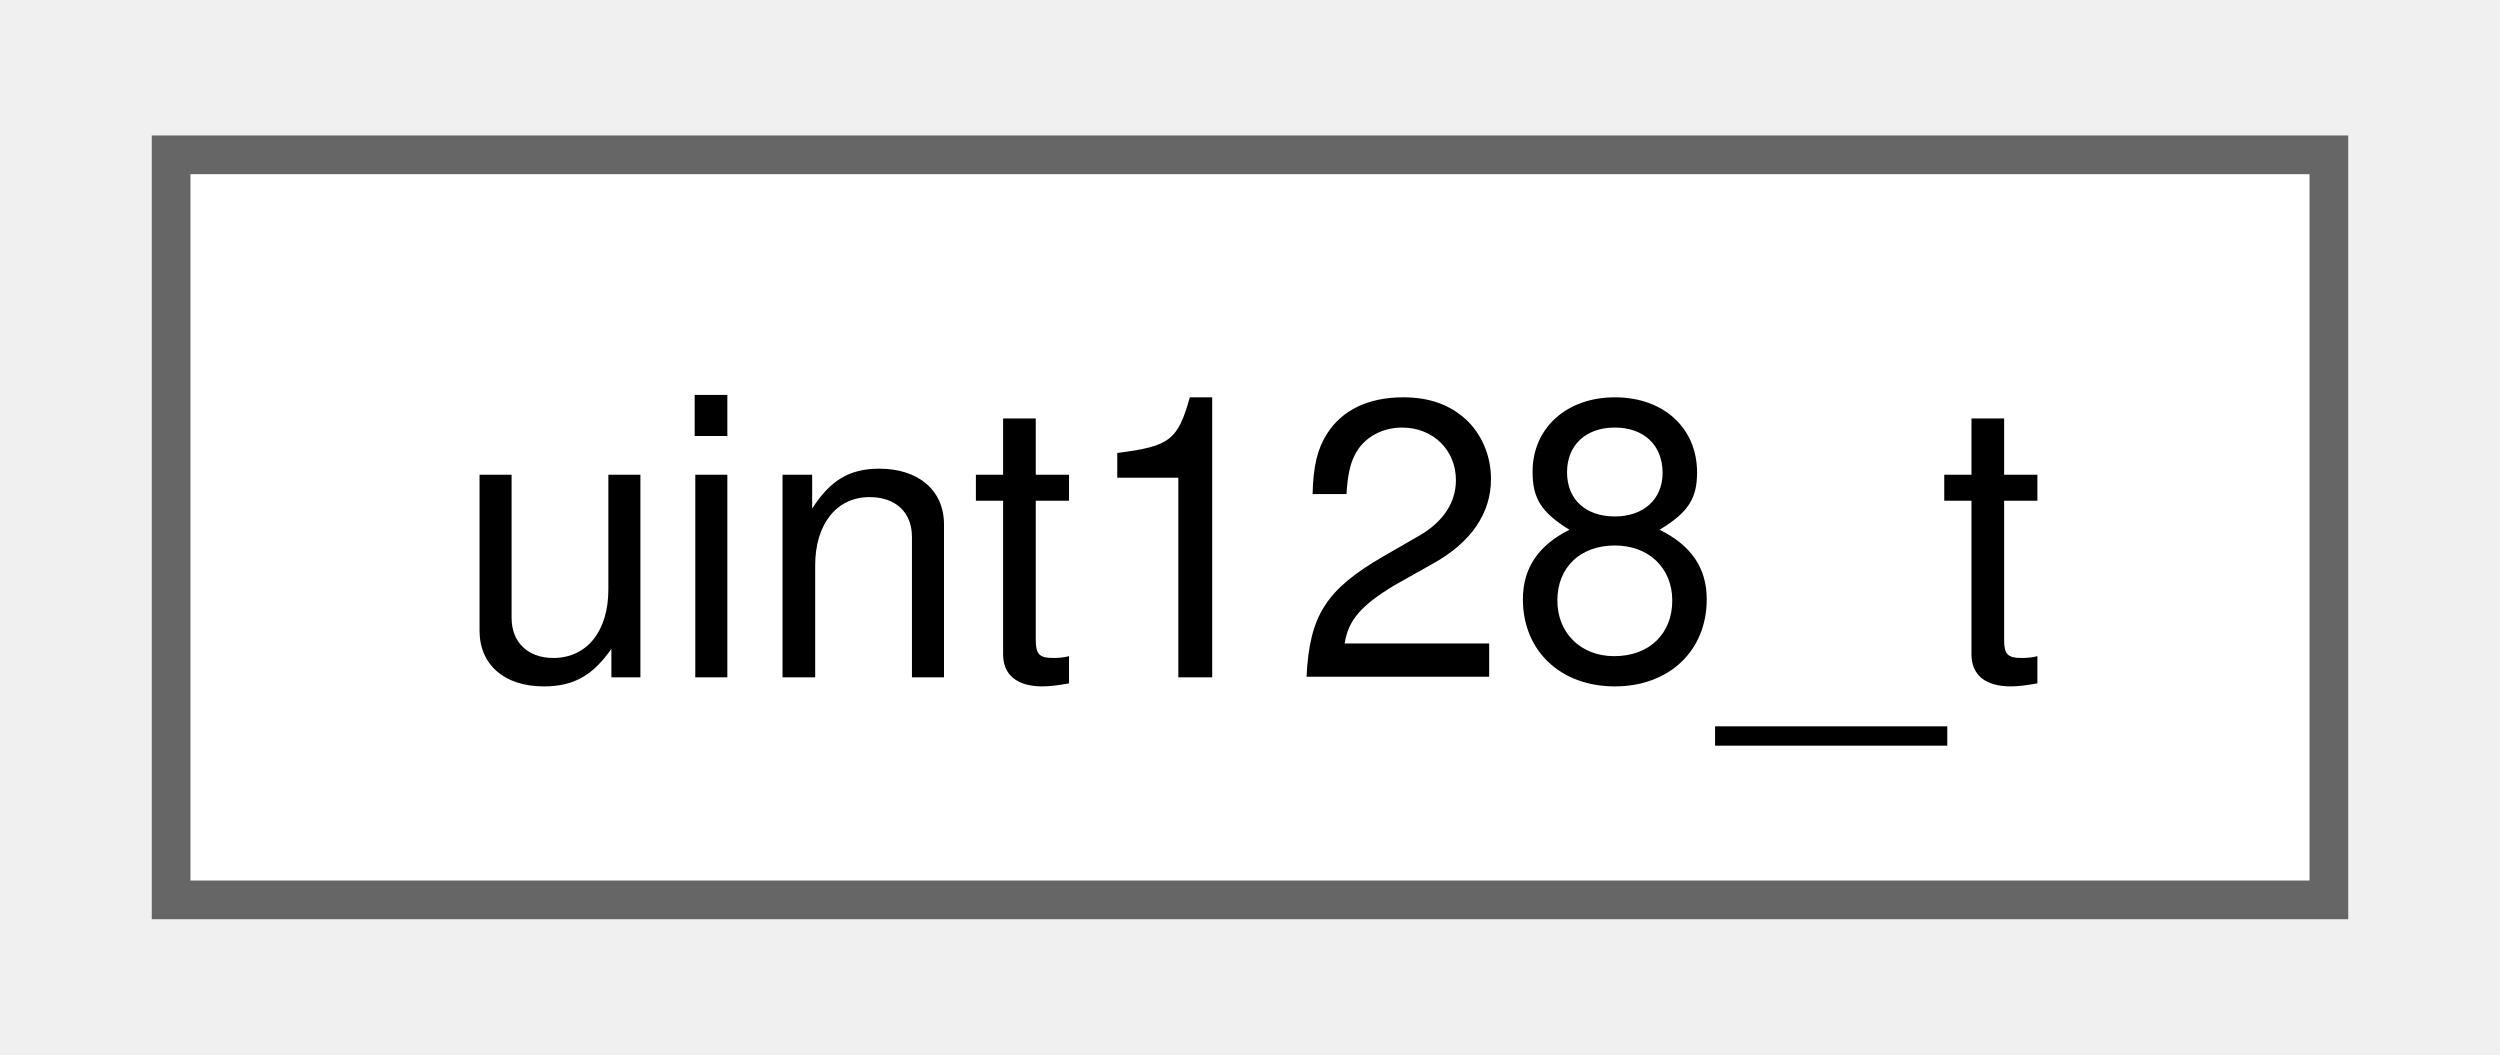
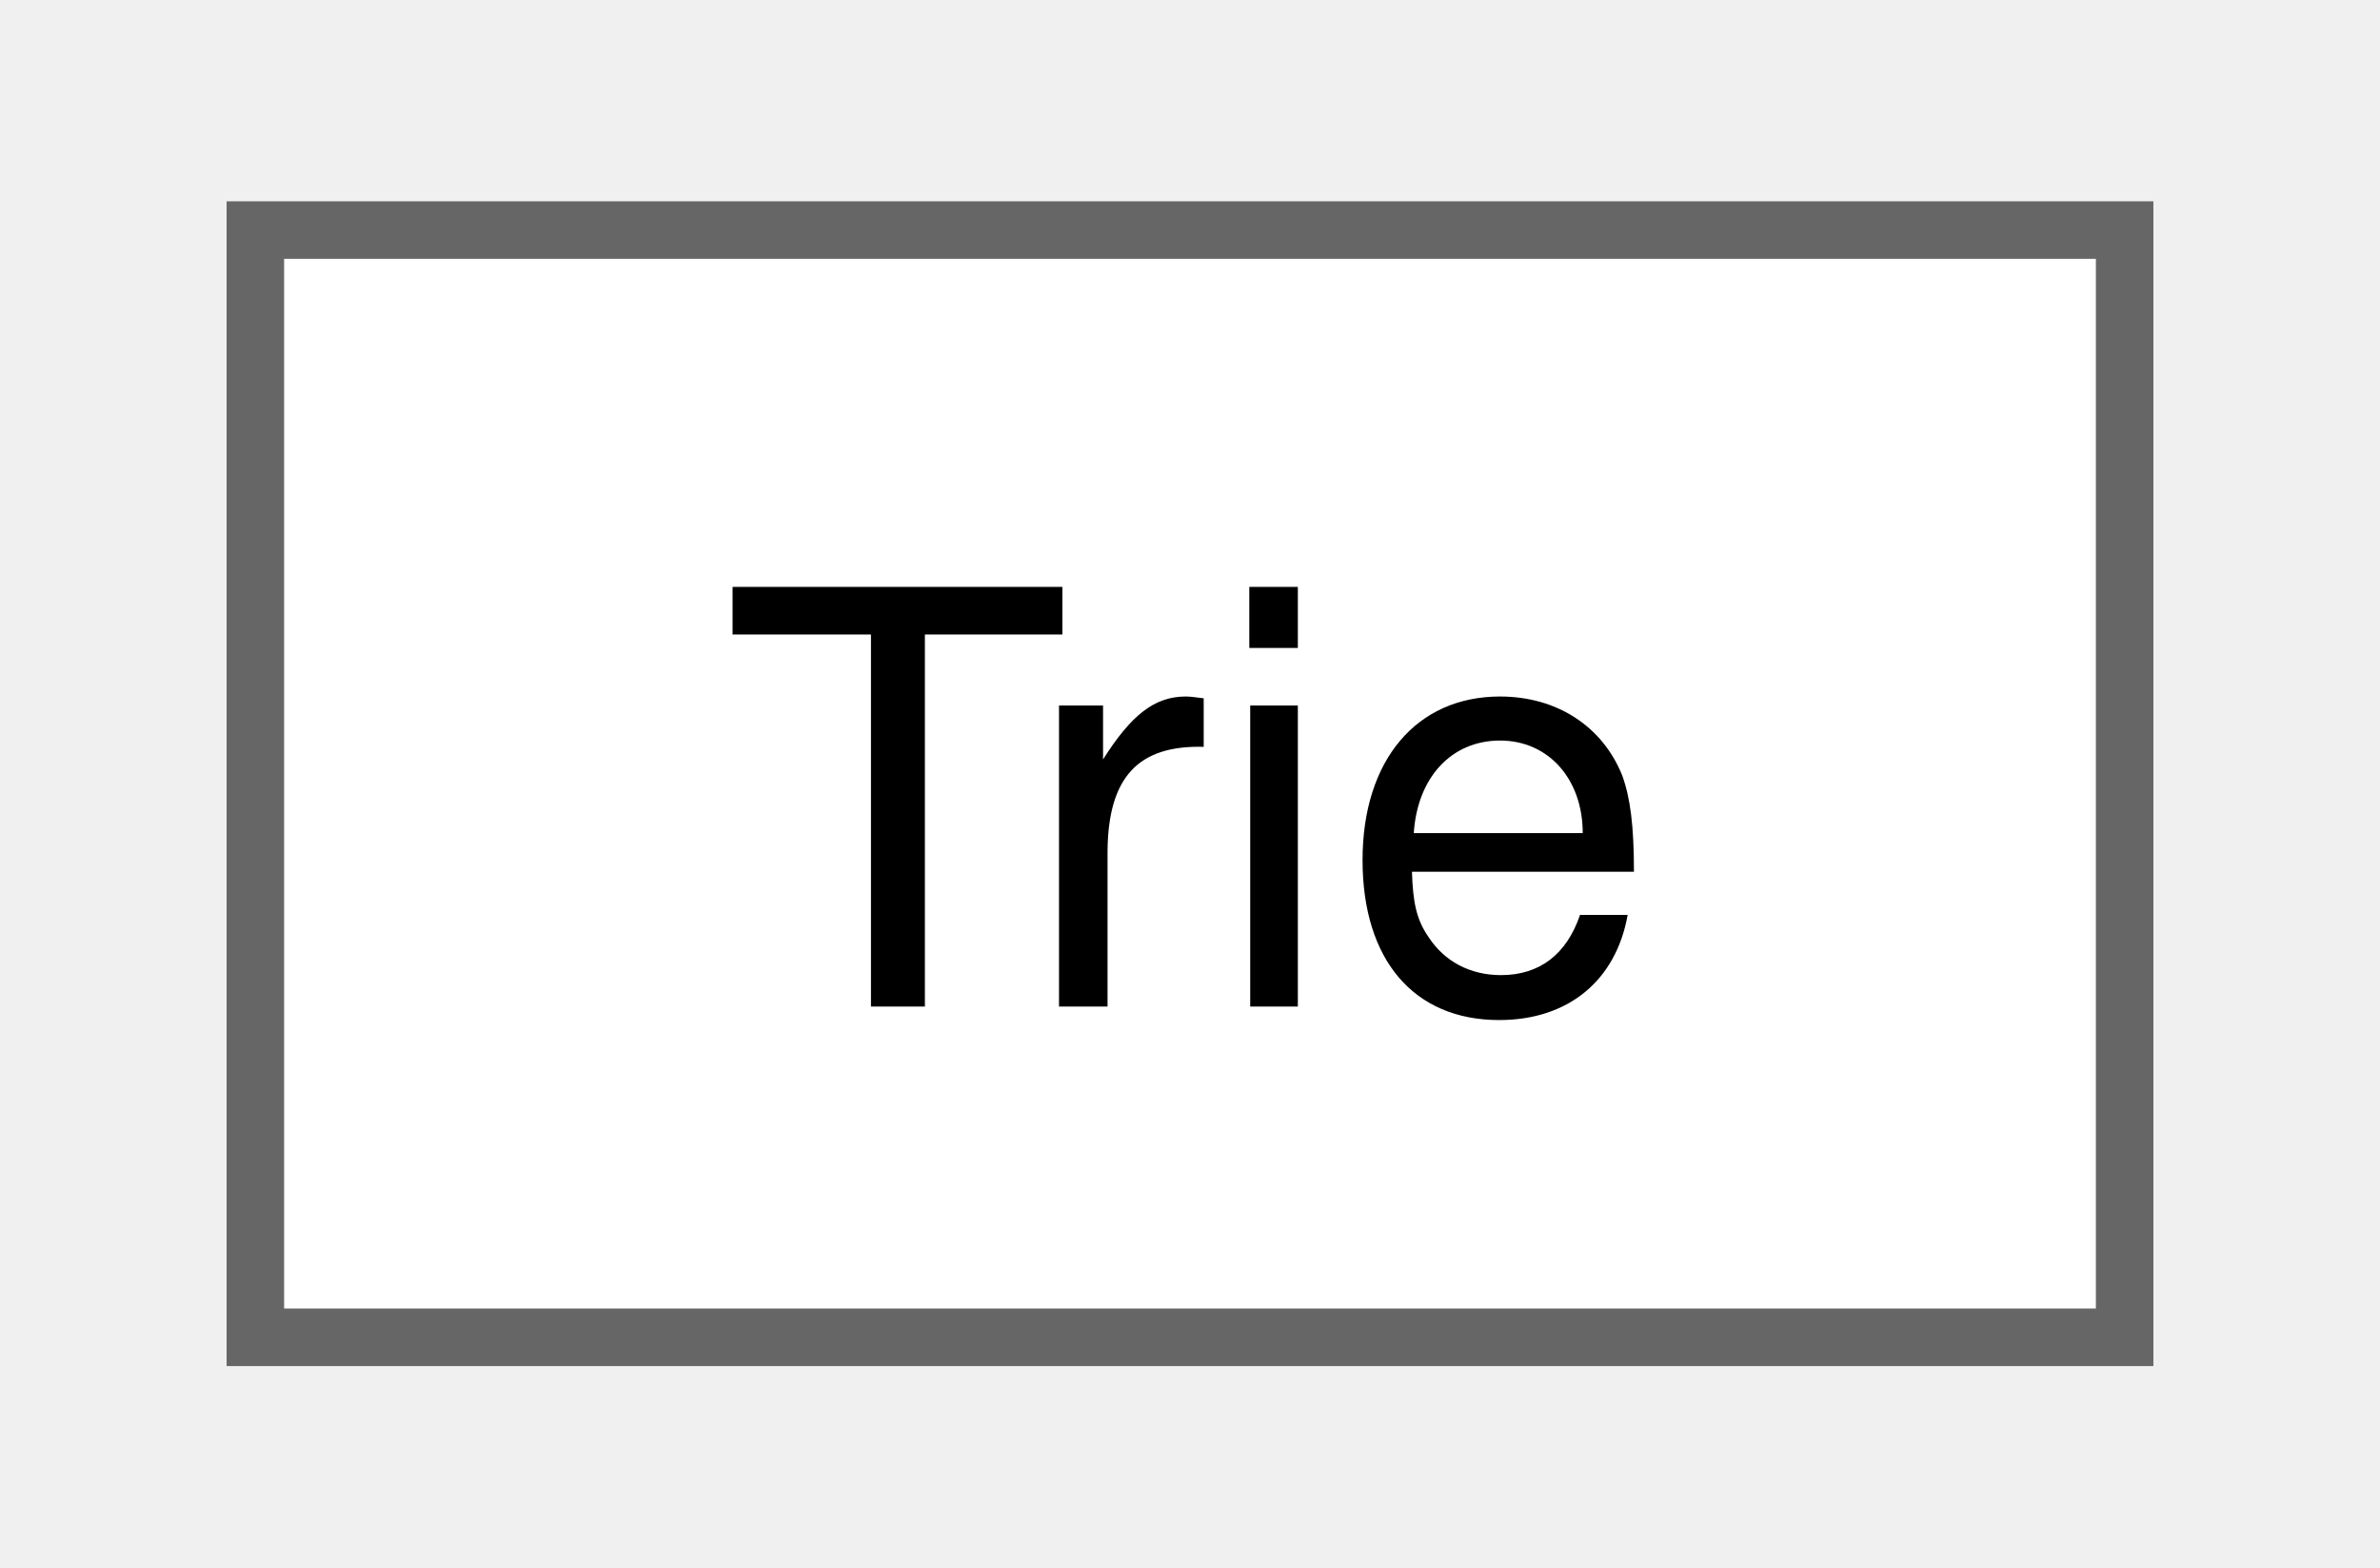
- <svg xmlns="http://www.w3.org/2000/svg" xmlns:xlink="http://www.w3.org/1999/xlink" width="64pt" height="27pt" viewBox="0.00 0.00 63.75 27.25">
+ <svg xmlns="http://www.w3.org/2000/svg" xmlns:xlink="http://www.w3.org/1999/xlink" width="41pt" height="27pt" viewBox="0.00 0.00 40.50 27.25">
  <g id="graph0" class="graph" transform="scale(1 1) rotate(0) translate(4 23.25)">
    <g id="Node000000" class="node">
      <g id="a_Node000000">
-         <a xlink:href="db/d9a/classuint128__t.html" target="_top" xlink:title="class for 128-bit unsigned integer">
-           <polygon fill="white" stroke="#666666" points="55.75,-19.25 0,-19.25 0,0 55.75,0 55.75,-19.25" />
-           <text text-anchor="middle" x="27.88" y="-5.75" font-family="Helvetica,sans-Serif" font-size="10.00">uint128_t</text>
+         <a xlink:href="dd/d2f/class_trie.html" target="_top" xlink:title=" ">
+           <polygon fill="white" stroke="#666666" points="32.5,-19.25 0,-19.25 0,0 32.5,0 32.5,-19.25" />
+           <text text-anchor="middle" x="16.25" y="-5.75" font-family="Helvetica,sans-Serif" font-size="10.00">Trie</text>
        </a>
      </g>
    </g>
  </g>
</svg>
